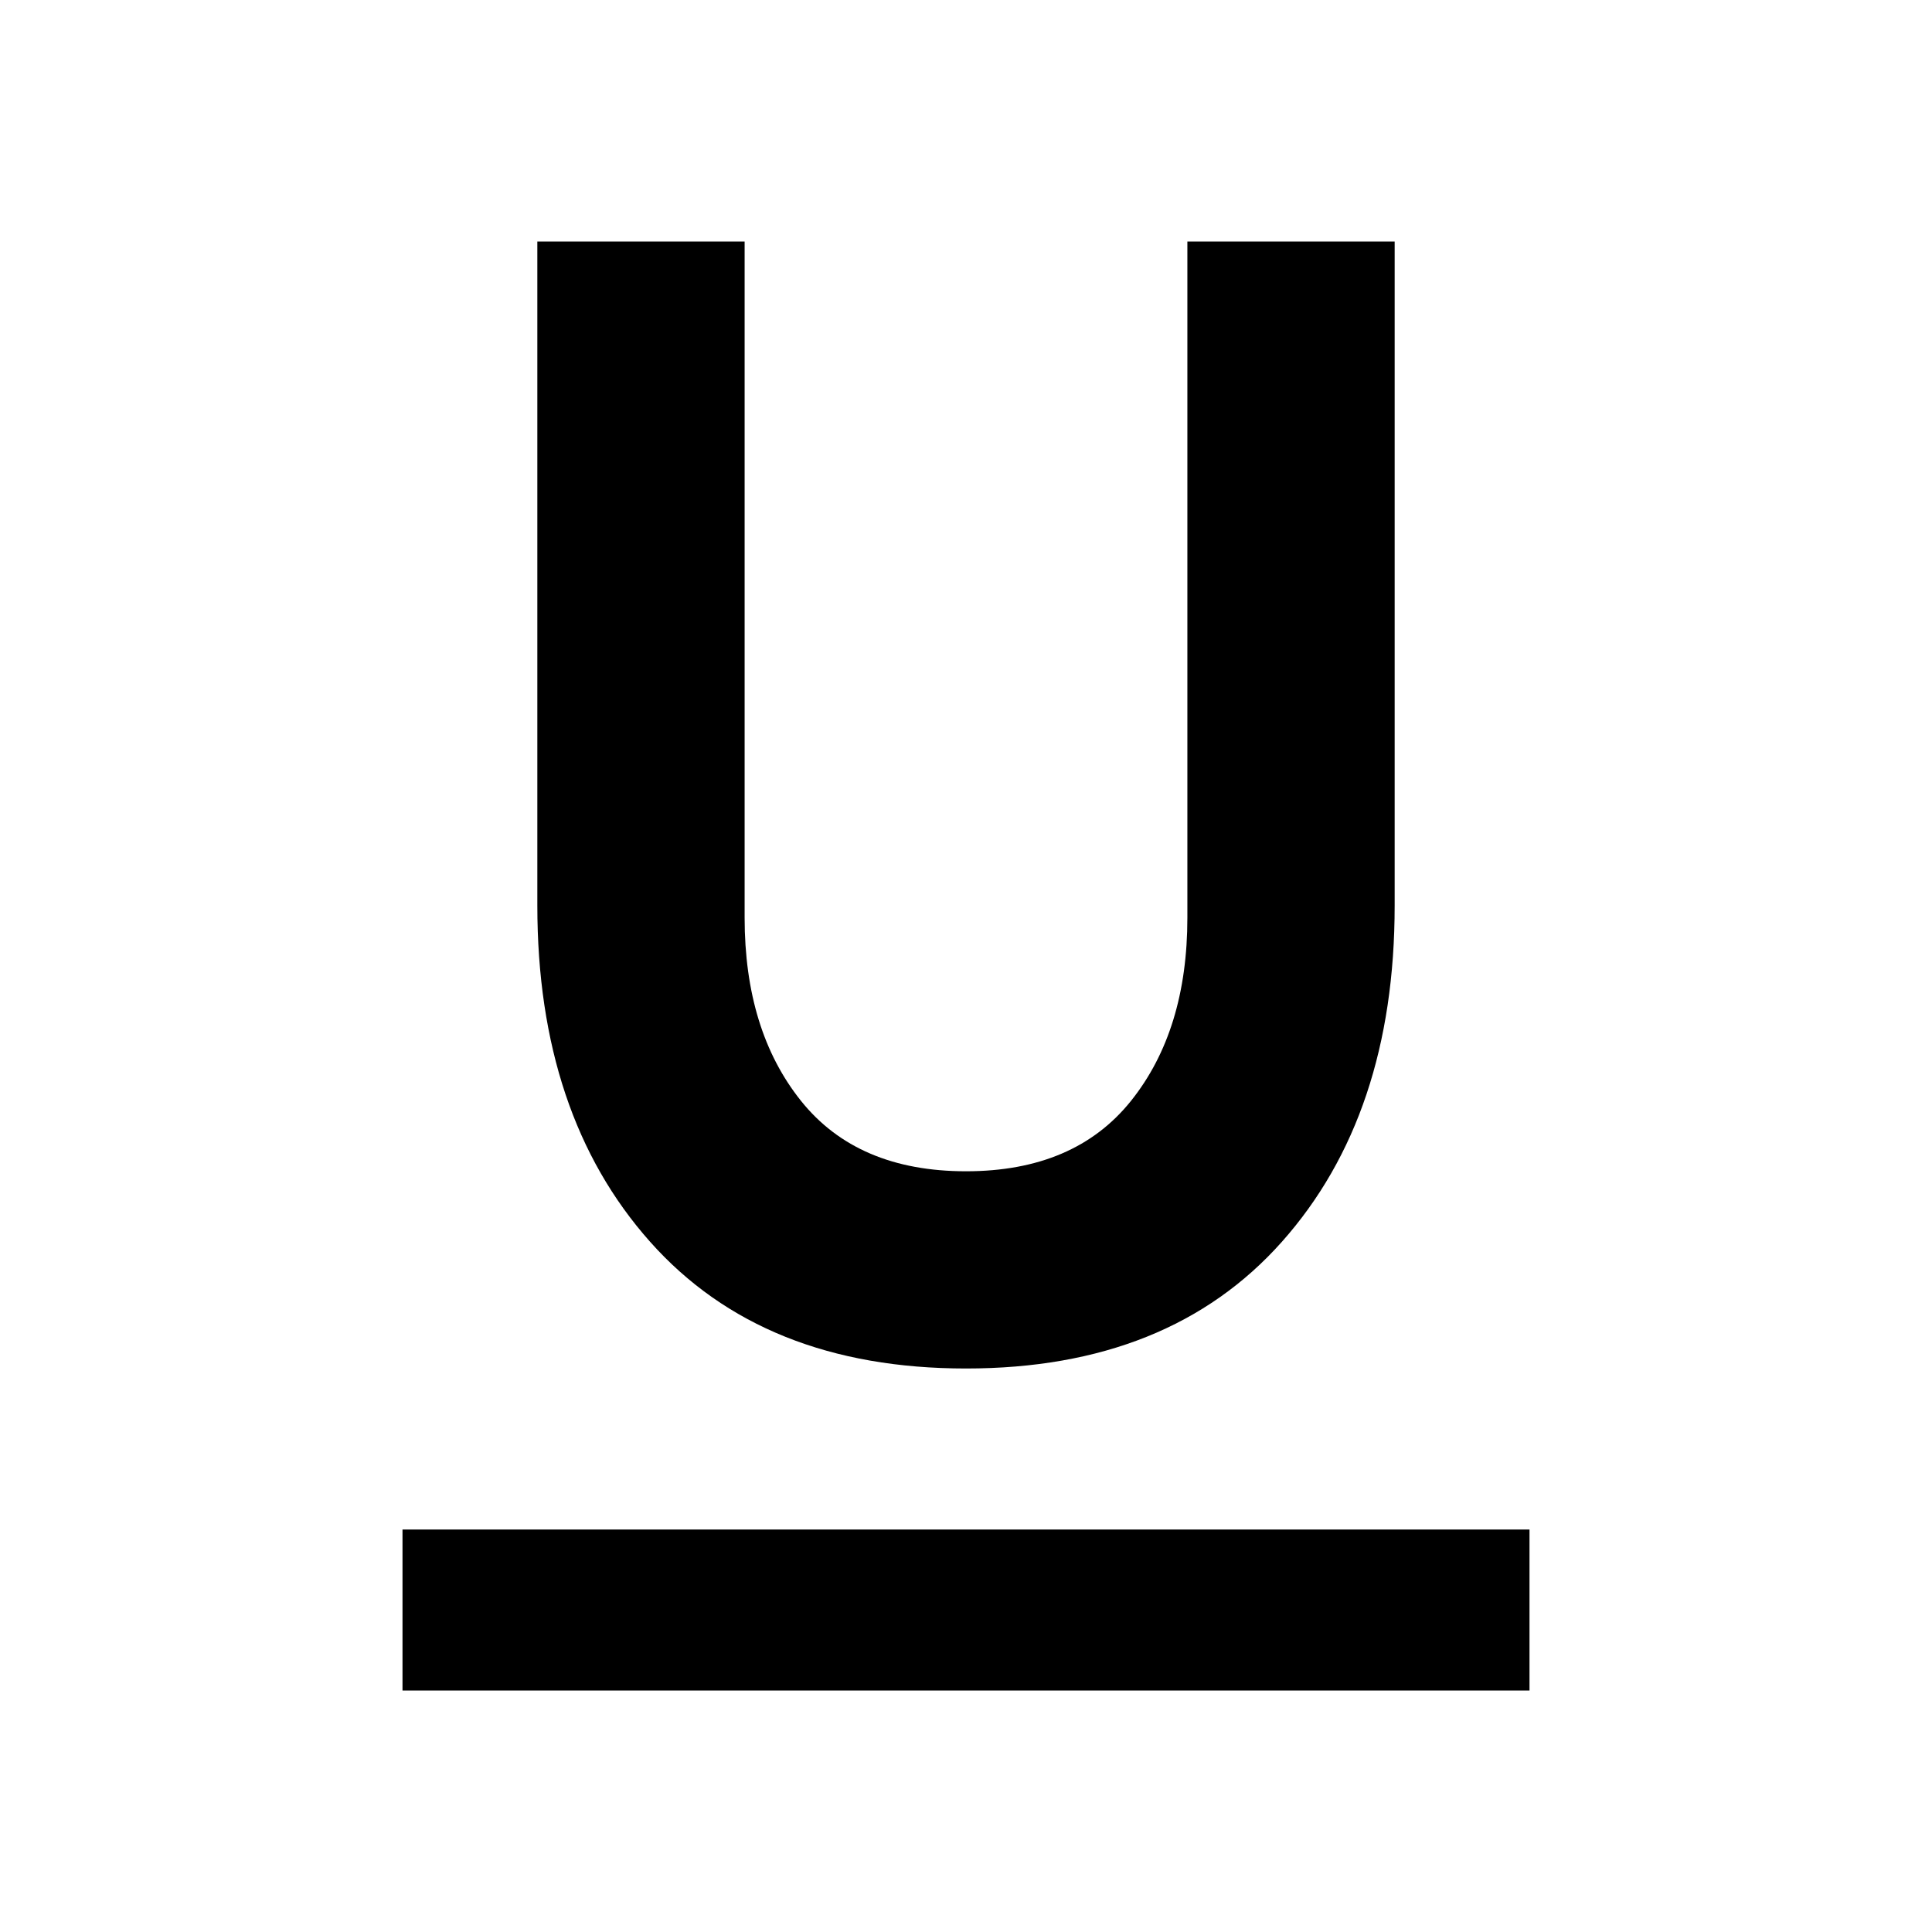
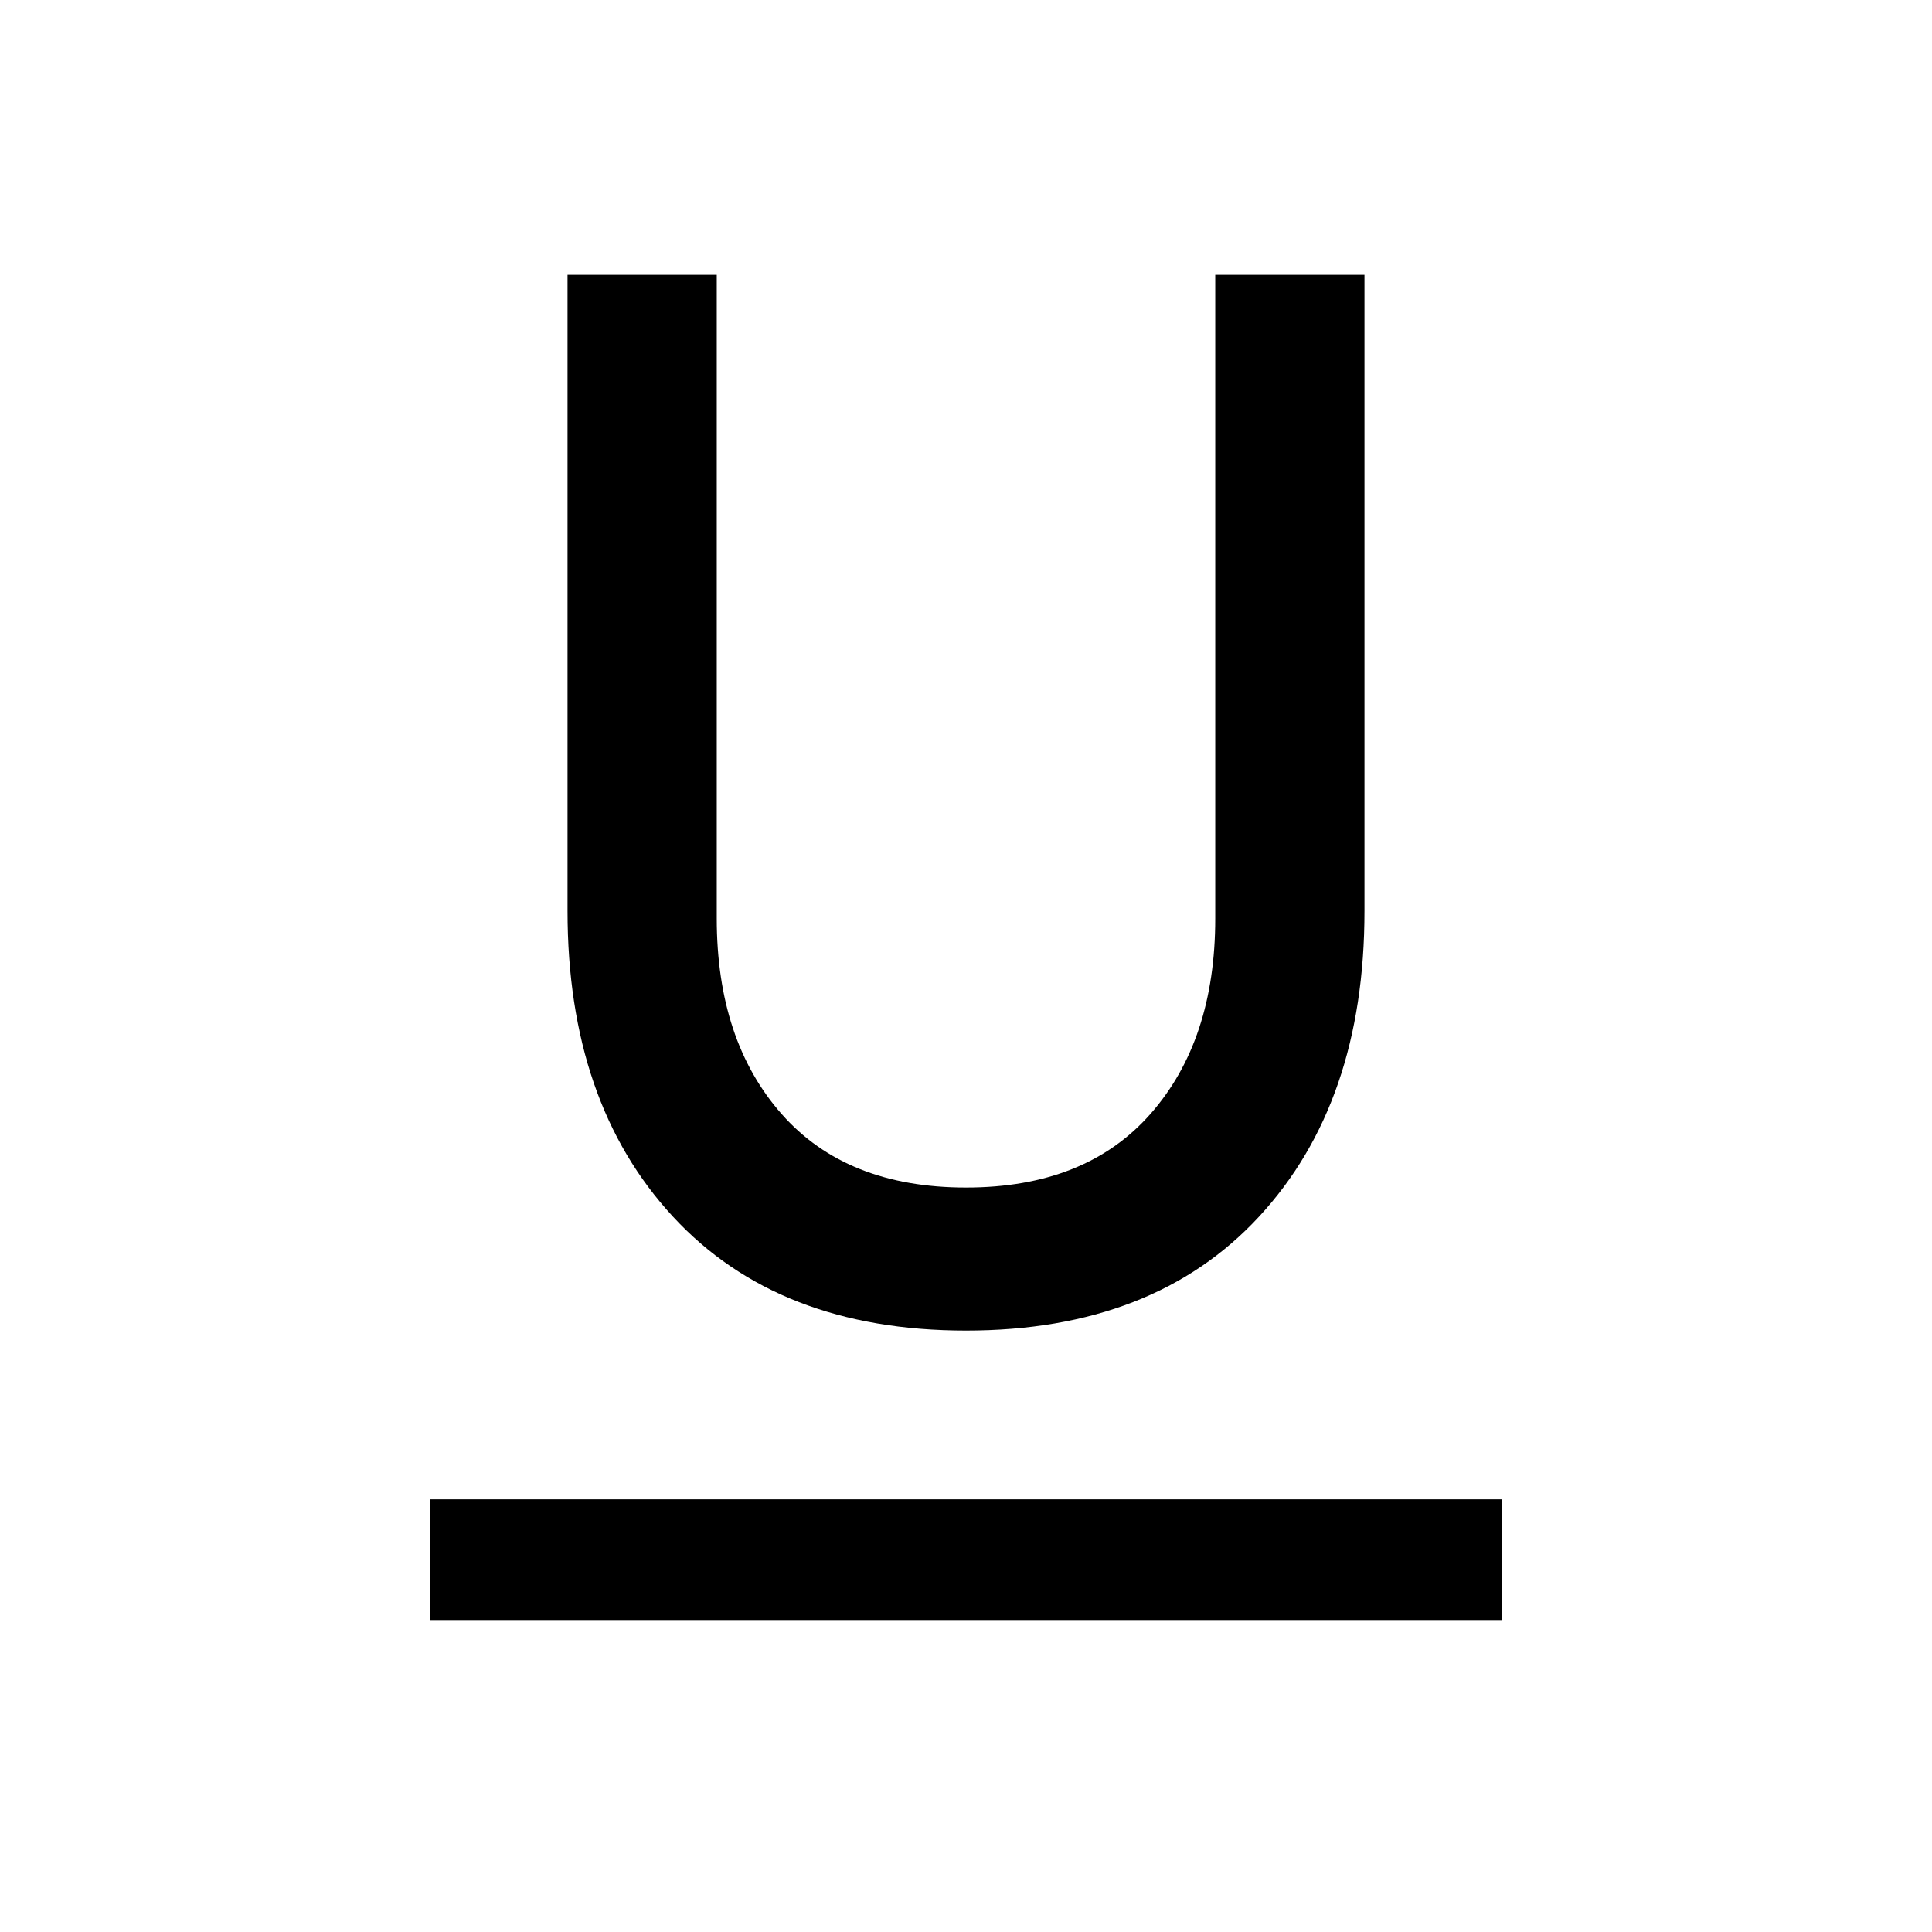
<svg xmlns="http://www.w3.org/2000/svg" height="24" viewBox="0 -960 960 960" width="24">
-   <path d="M200-120v-80h560v80H200Zm280-160q-101 0-157-63t-56-167v-330h103v336q0 56 28 91t82 35q54 0 82-35t28-91v-336h103v330q0 104-56 167t-157 63Z" />
+   <path d="M213.85-155v-60h532.3v60h-532.3ZM480-298.85q-93.31 0-145.65-56.65Q282-412.15 282-507.31v-316.15h74.15v319.84q0 60.62 32.23 97.16T480-369.92q59.39 0 91.62-36.54 32.23-36.54 32.23-97.16v-319.84H678v316.15q0 95.16-52.35 151.81-52.34 56.65-145.65 56.65Z" />
</svg>
